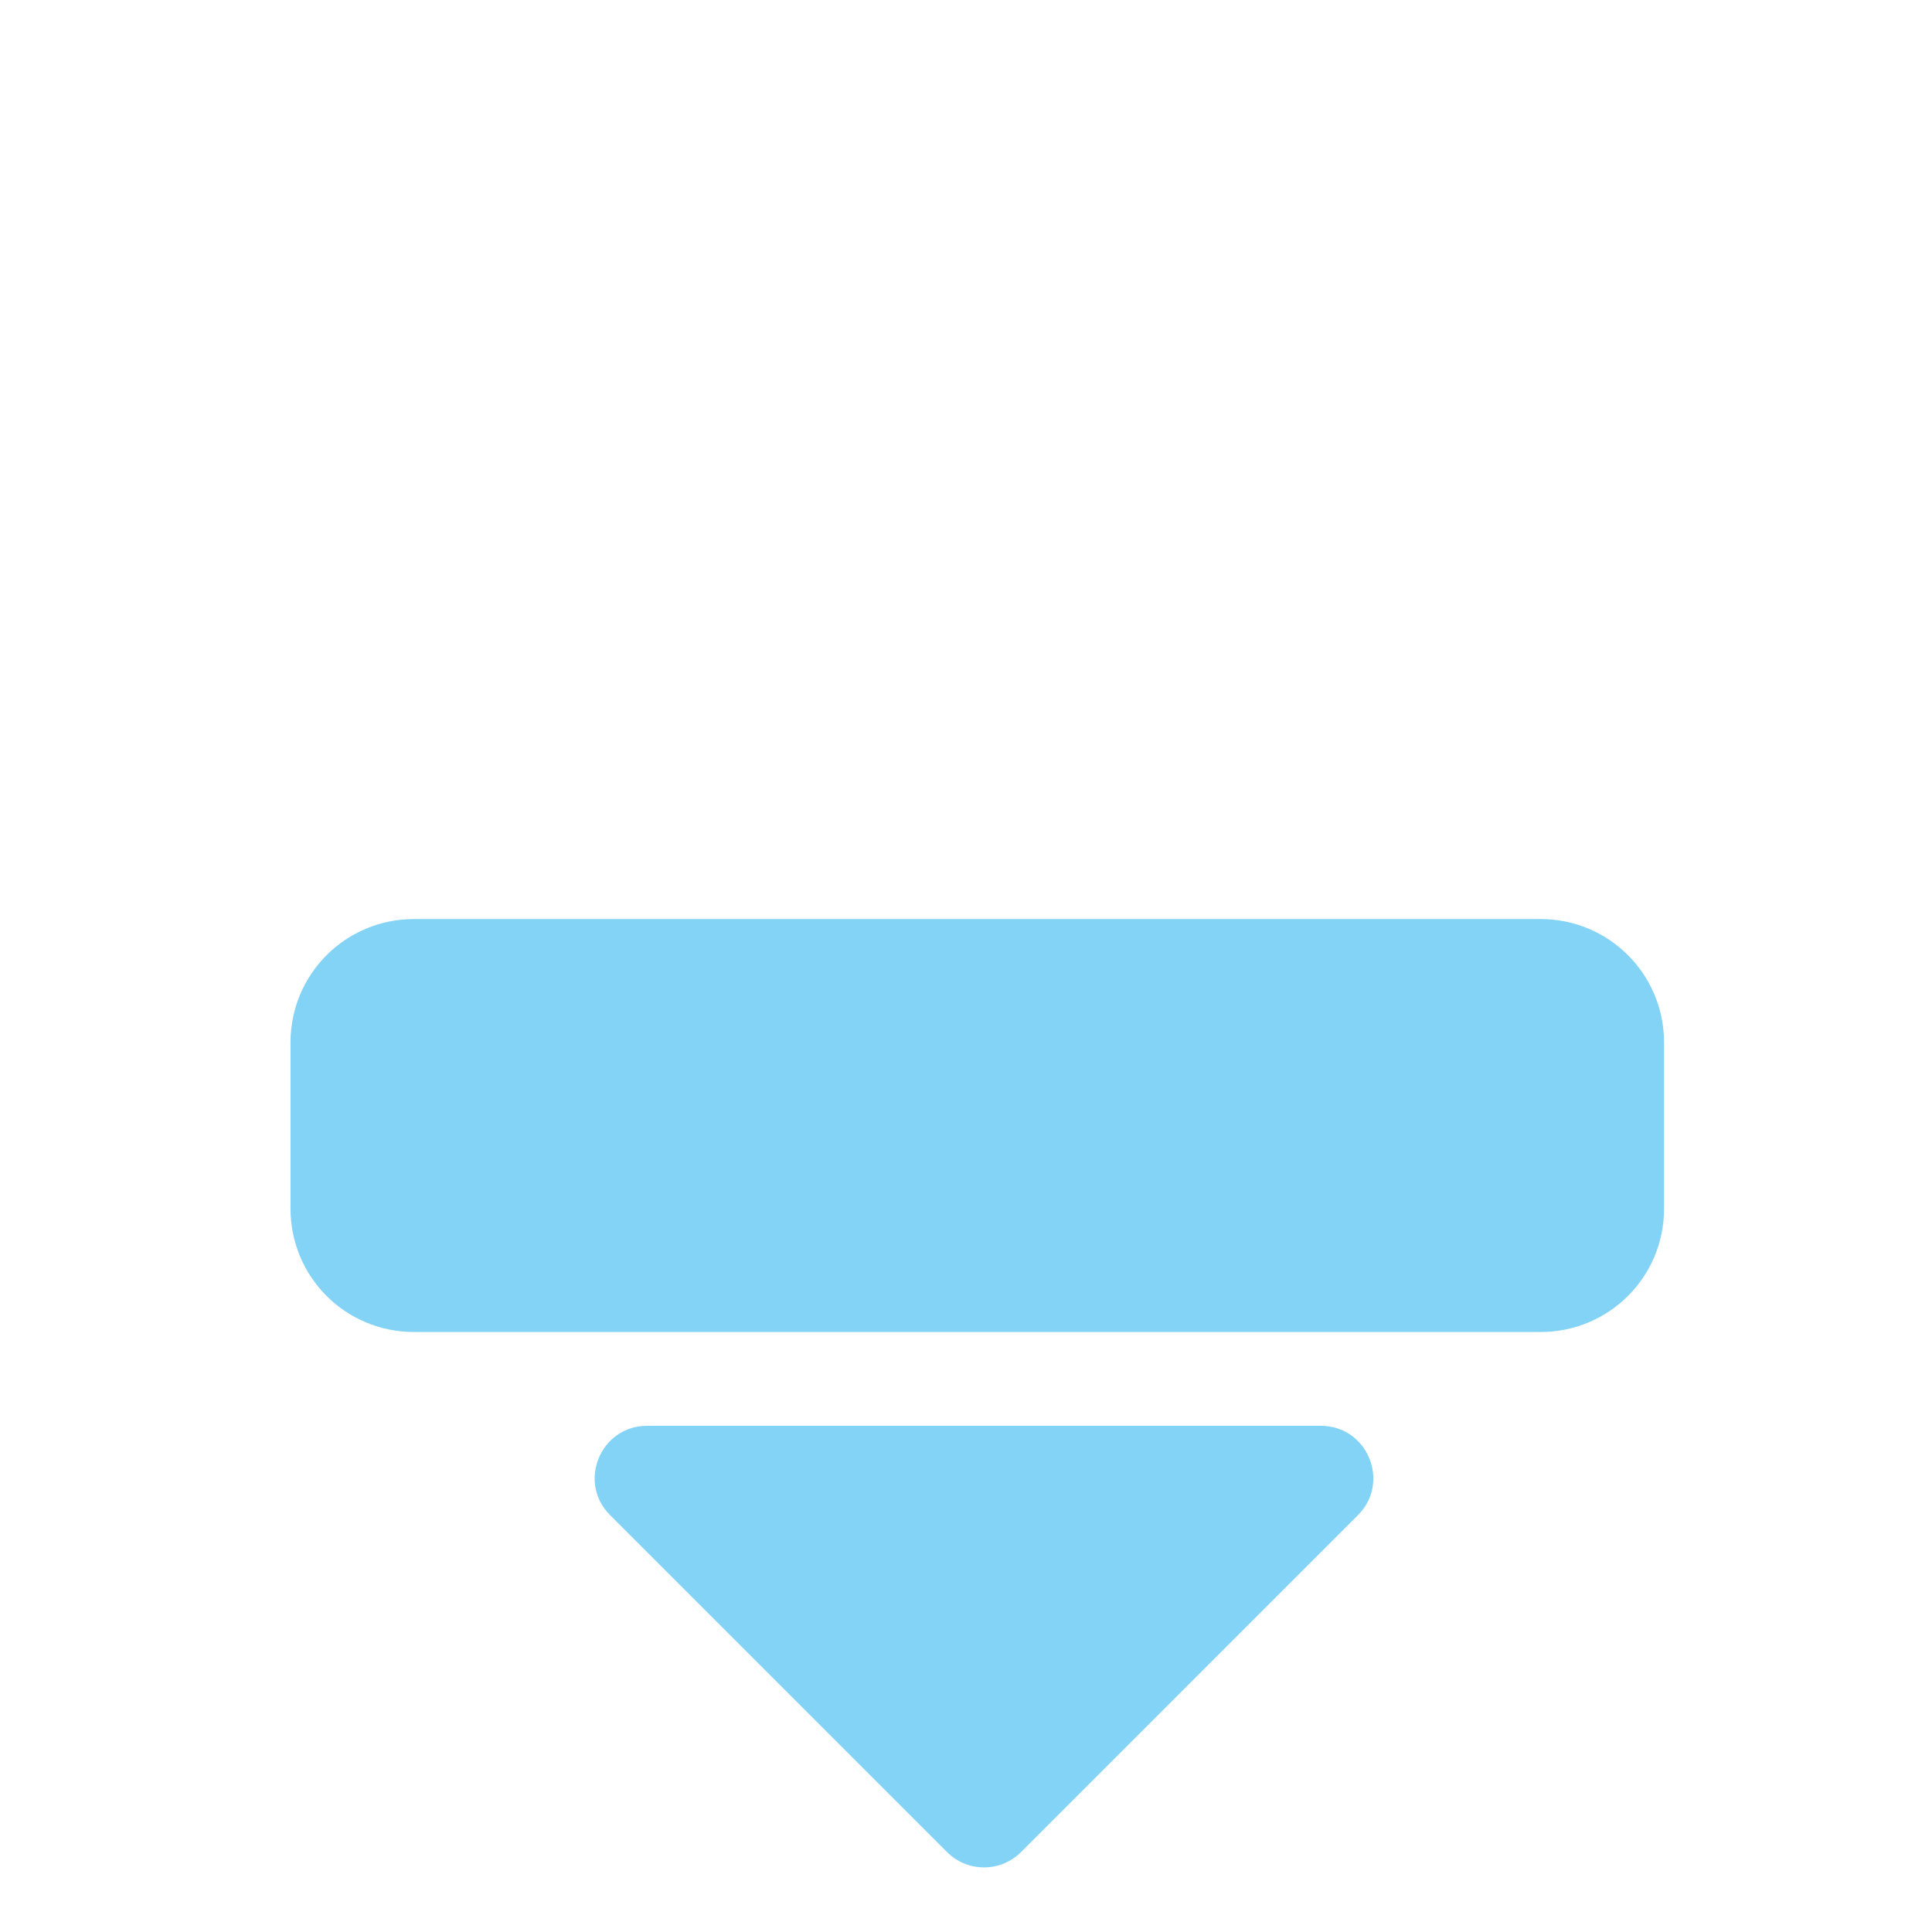
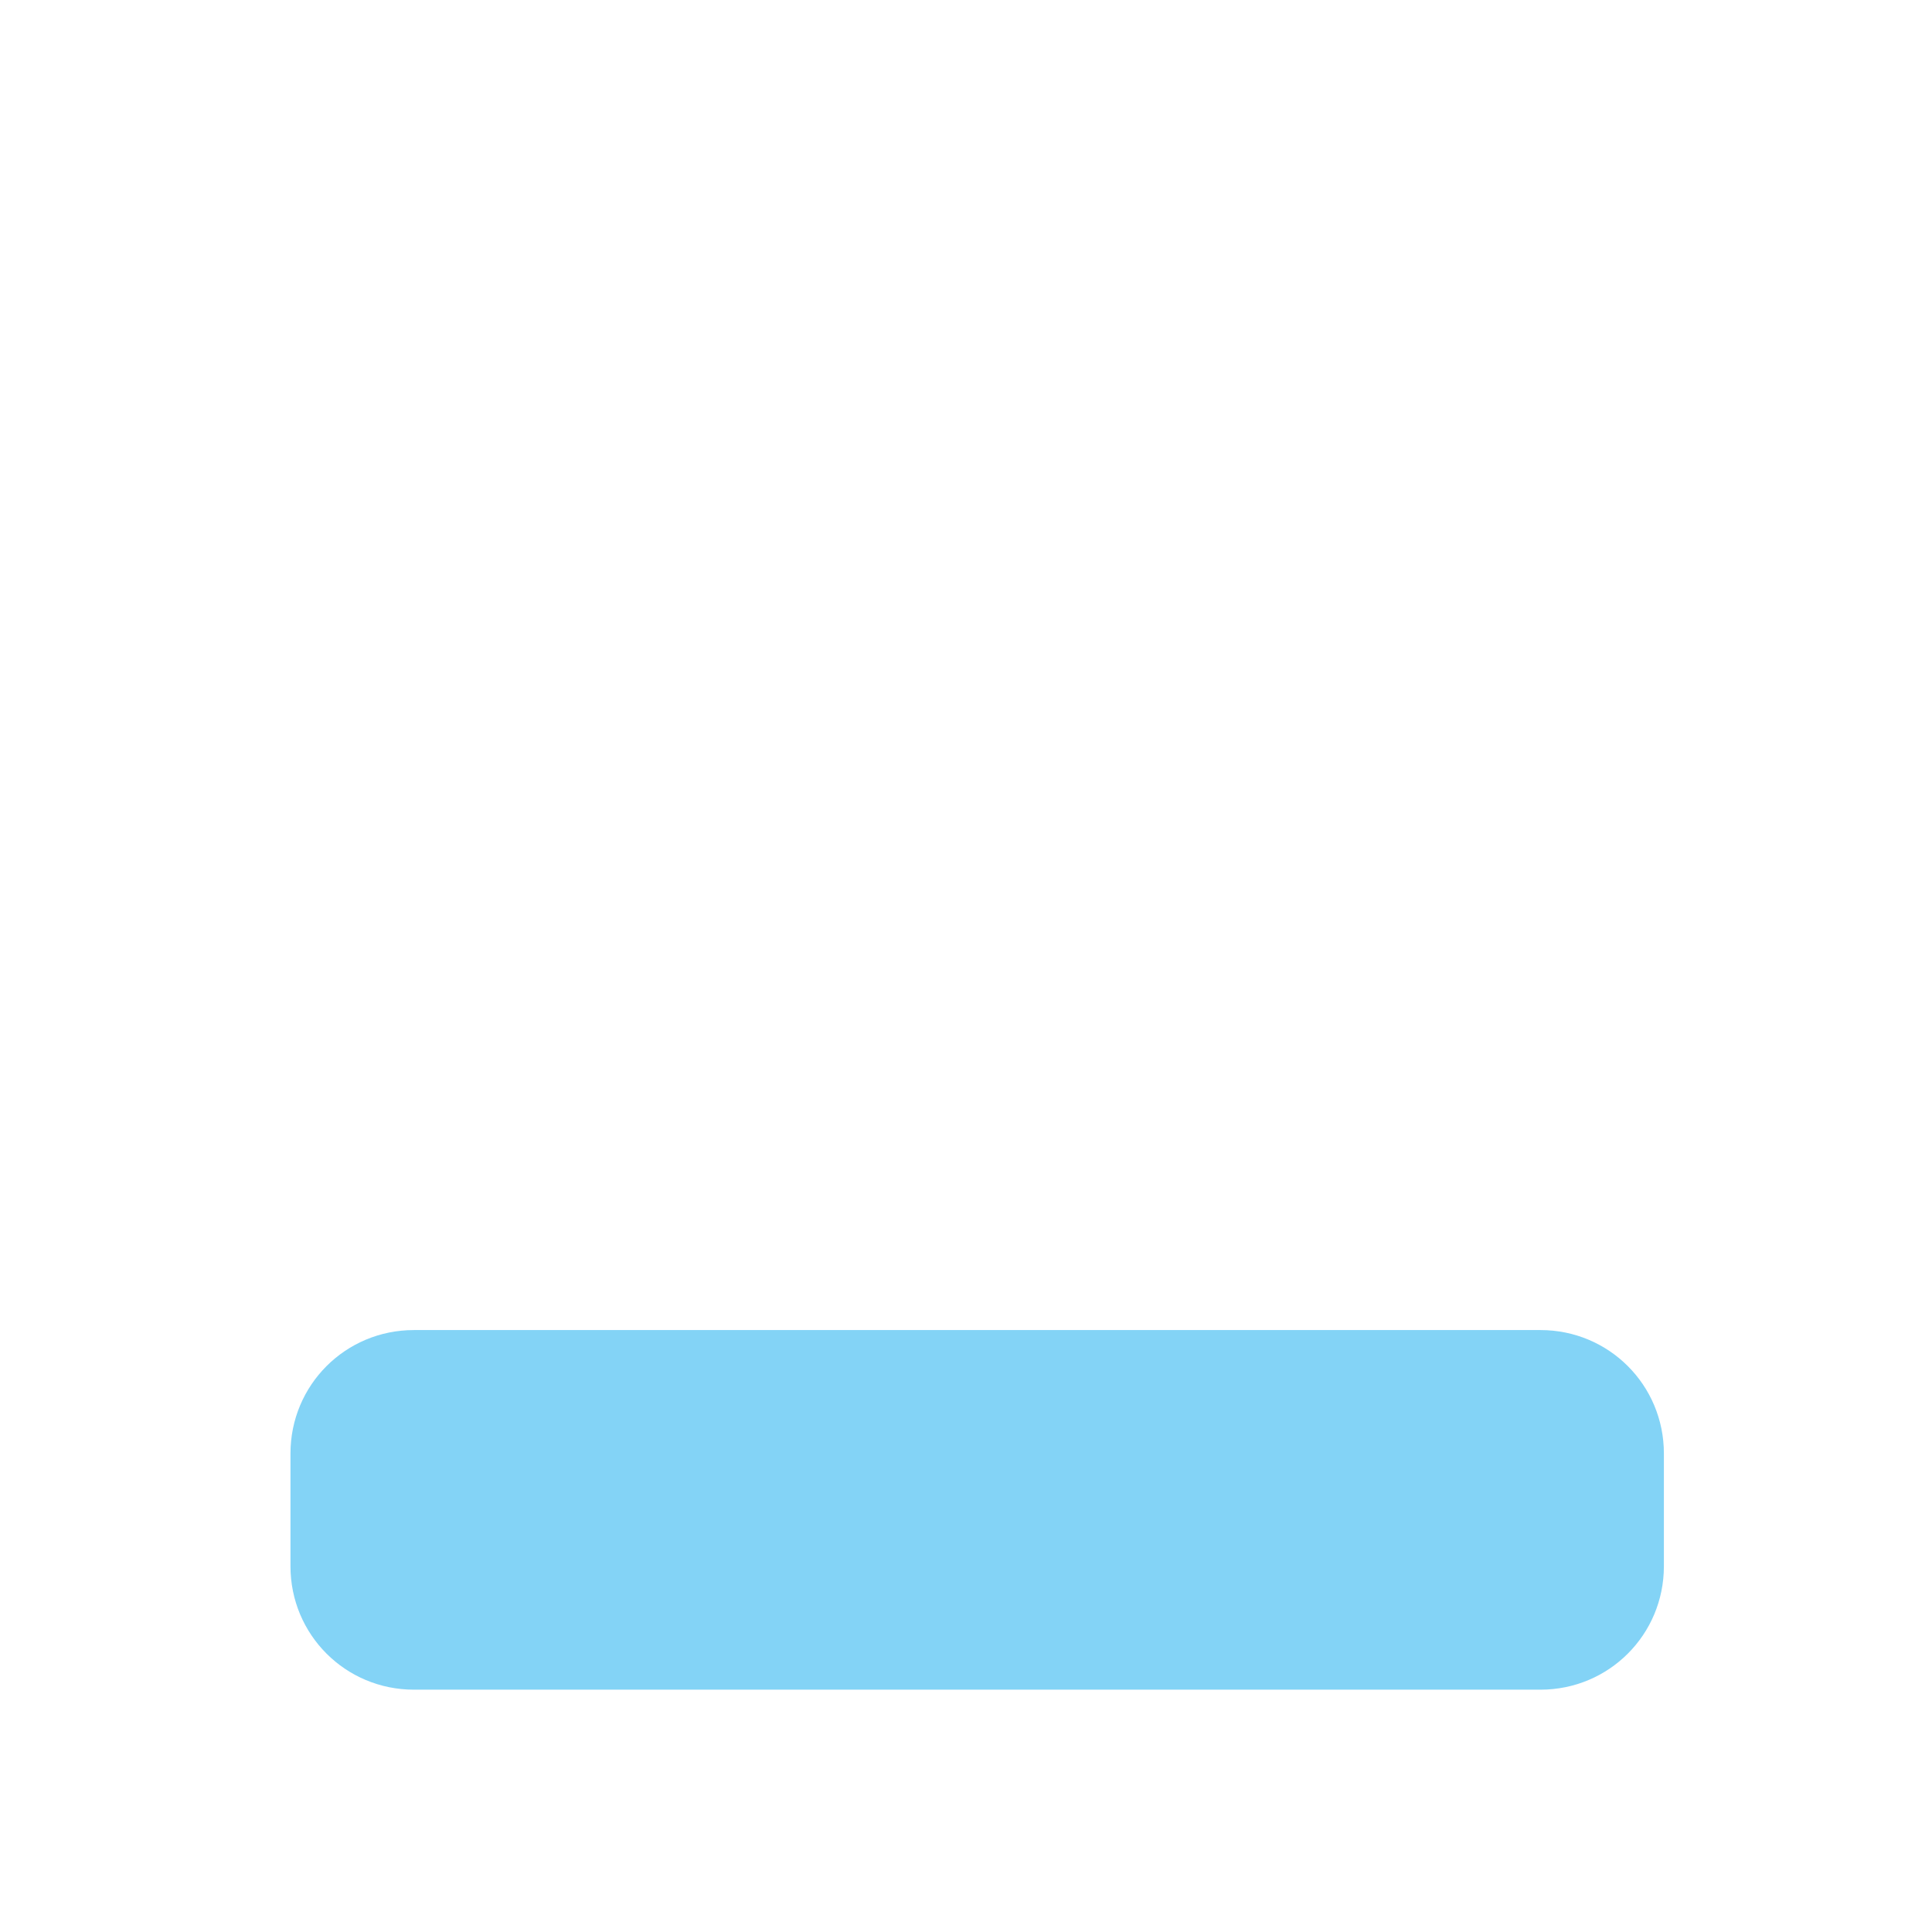
<svg xmlns="http://www.w3.org/2000/svg" width="32" height="32" viewBox="0 0 8.467 8.467" version="1.1" id="svg8">
  <defs id="defs2">
    <style id="style1399">.cls-1{fill:#e3e3e3;}</style>
    <style id="style1399-1">.cls-1{fill:#e3e3e3;}</style>
    <style id="style1399-5">.cls-1{fill:#e3e3e3;}</style>
    <style id="style1399-8">.cls-1{fill:#e3e3e3;}</style>
    <style id="style1399-7">.cls-1{fill:#e3e3e3;}</style>
    <style id="style1399-1-5">.cls-1{fill:#e3e3e3;}</style>
    <style id="style1399-5-6">.cls-1{fill:#e3e3e3;}</style>
    <style id="style1399-8-9">.cls-1{fill:#e3e3e3;}</style>
    <style id="style1399-2">.cls-1{fill:#e3e3e3;}</style>
    <style id="style1399-1-1">.cls-1{fill:#e3e3e3;}</style>
    <style id="style1399-5-5">.cls-1{fill:#e3e3e3;}</style>
    <style id="style1399-8-99">.cls-1{fill:#e3e3e3;}</style>
    <style id="style857">.cls-1{fill:#e52120;}.cls-1,.cls-2,.cls-3,.cls-4,.cls-5{stroke:#000;stroke-miterlimit:10;stroke-width:1.2px;}.cls-2{fill:#6dbc88;}.cls-3{fill:#701034;}.cls-4{fill:#51aae0;}.cls-5{fill:none;}</style>
    <style id="style1399-3">.cls-1{fill:#e3e3e3;}</style>
    <style id="style1399-1-8">.cls-1{fill:#e3e3e3;}</style>
    <style id="style1399-5-56">.cls-1{fill:#e3e3e3;}</style>
    <style id="style1399-8-1">.cls-1{fill:#e3e3e3;}</style>
    <style id="style1399-7-1">.cls-1{fill:#e3e3e3;}</style>
    <style id="style1399-1-5-5">.cls-1{fill:#e3e3e3;}</style>
    <style id="style1399-5-6-9">.cls-1{fill:#e3e3e3;}</style>
    <style id="style1399-8-9-8">.cls-1{fill:#e3e3e3;}</style>
    <style id="style1399-2-4">.cls-1{fill:#e3e3e3;}</style>
    <style id="style1399-1-1-8">.cls-1{fill:#e3e3e3;}</style>
    <style id="style1399-5-5-1">.cls-1{fill:#e3e3e3;}</style>
    <style id="style1399-8-99-0">.cls-1{fill:#e3e3e3;}</style>
    <style id="style857-3">.cls-1{fill:#e52120;}.cls-1,.cls-2,.cls-3,.cls-4,.cls-5{stroke:#000;stroke-miterlimit:10;stroke-width:1.2px;}.cls-2{fill:#6dbc88;}.cls-3{fill:#701034;}.cls-4{fill:#51aae0;}.cls-5{fill:none;}</style>
  </defs>
-   <path style="opacity:1;fill:#83d3f6;fill-opacity:1;stroke:none;stroke-width:1.886;stroke-linecap:round;stroke-linejoin:round;stroke-miterlimit:10;stroke-dasharray:none;stroke-opacity:1" d="m 16.299,30.931 c 0.222,0 0.444,-0.085 0.613,-0.254 l 5.58,-5.58 c 0.546,-0.546 0.159,-1.48 -0.613,-1.48 H 10.719 c -0.773,0 -1.16,0.934 -0.613,1.48 l 5.58,5.58 c 0.169,0.169 0.391,0.254 0.613,0.254 z M 6.857,15.223 c -1.132,0 -2.045,0.913 -2.045,2.045 v 2.752 c 0,1.132 0.913,2.043 2.045,2.043 H 25.518 c 1.132,0 2.045,-0.911 2.045,-2.043 V 17.268 c 0,-1.132 -0.913,-2.045 -2.045,-2.045 z" transform="scale(0.2645833)" id="rect1427" />
+   <path style="opacity:1;fill:#83d3f6;fill-opacity:1;stroke:none;stroke-width:0.499;stroke-linecap:round;stroke-linejoin:round;stroke-miterlimit:10;stroke-dasharray:none;stroke-opacity:1" d="m 1.814,5.829 c -0.3,0 -0.541,0.241 -0.541,0.541 v 0.494 c 0,0.3 0.241,0.541 0.541,0.541 h 4.937 c 0.3,0 0.541,-0.241 0.541,-0.541 v -0.494 c 0,-0.3 -0.241,-0.541 -0.541,-0.541 z" id="rect1427" />
  <style id="style815" type="text/css">
	.st0{fill:#00005B;}
	.st1{fill:#9999FF;}
</style>
  <style type="text/css" id="style815-7">
	.st0{fill:#00005B;}
	.st1{fill:#9999FF;}
</style>
</svg>
